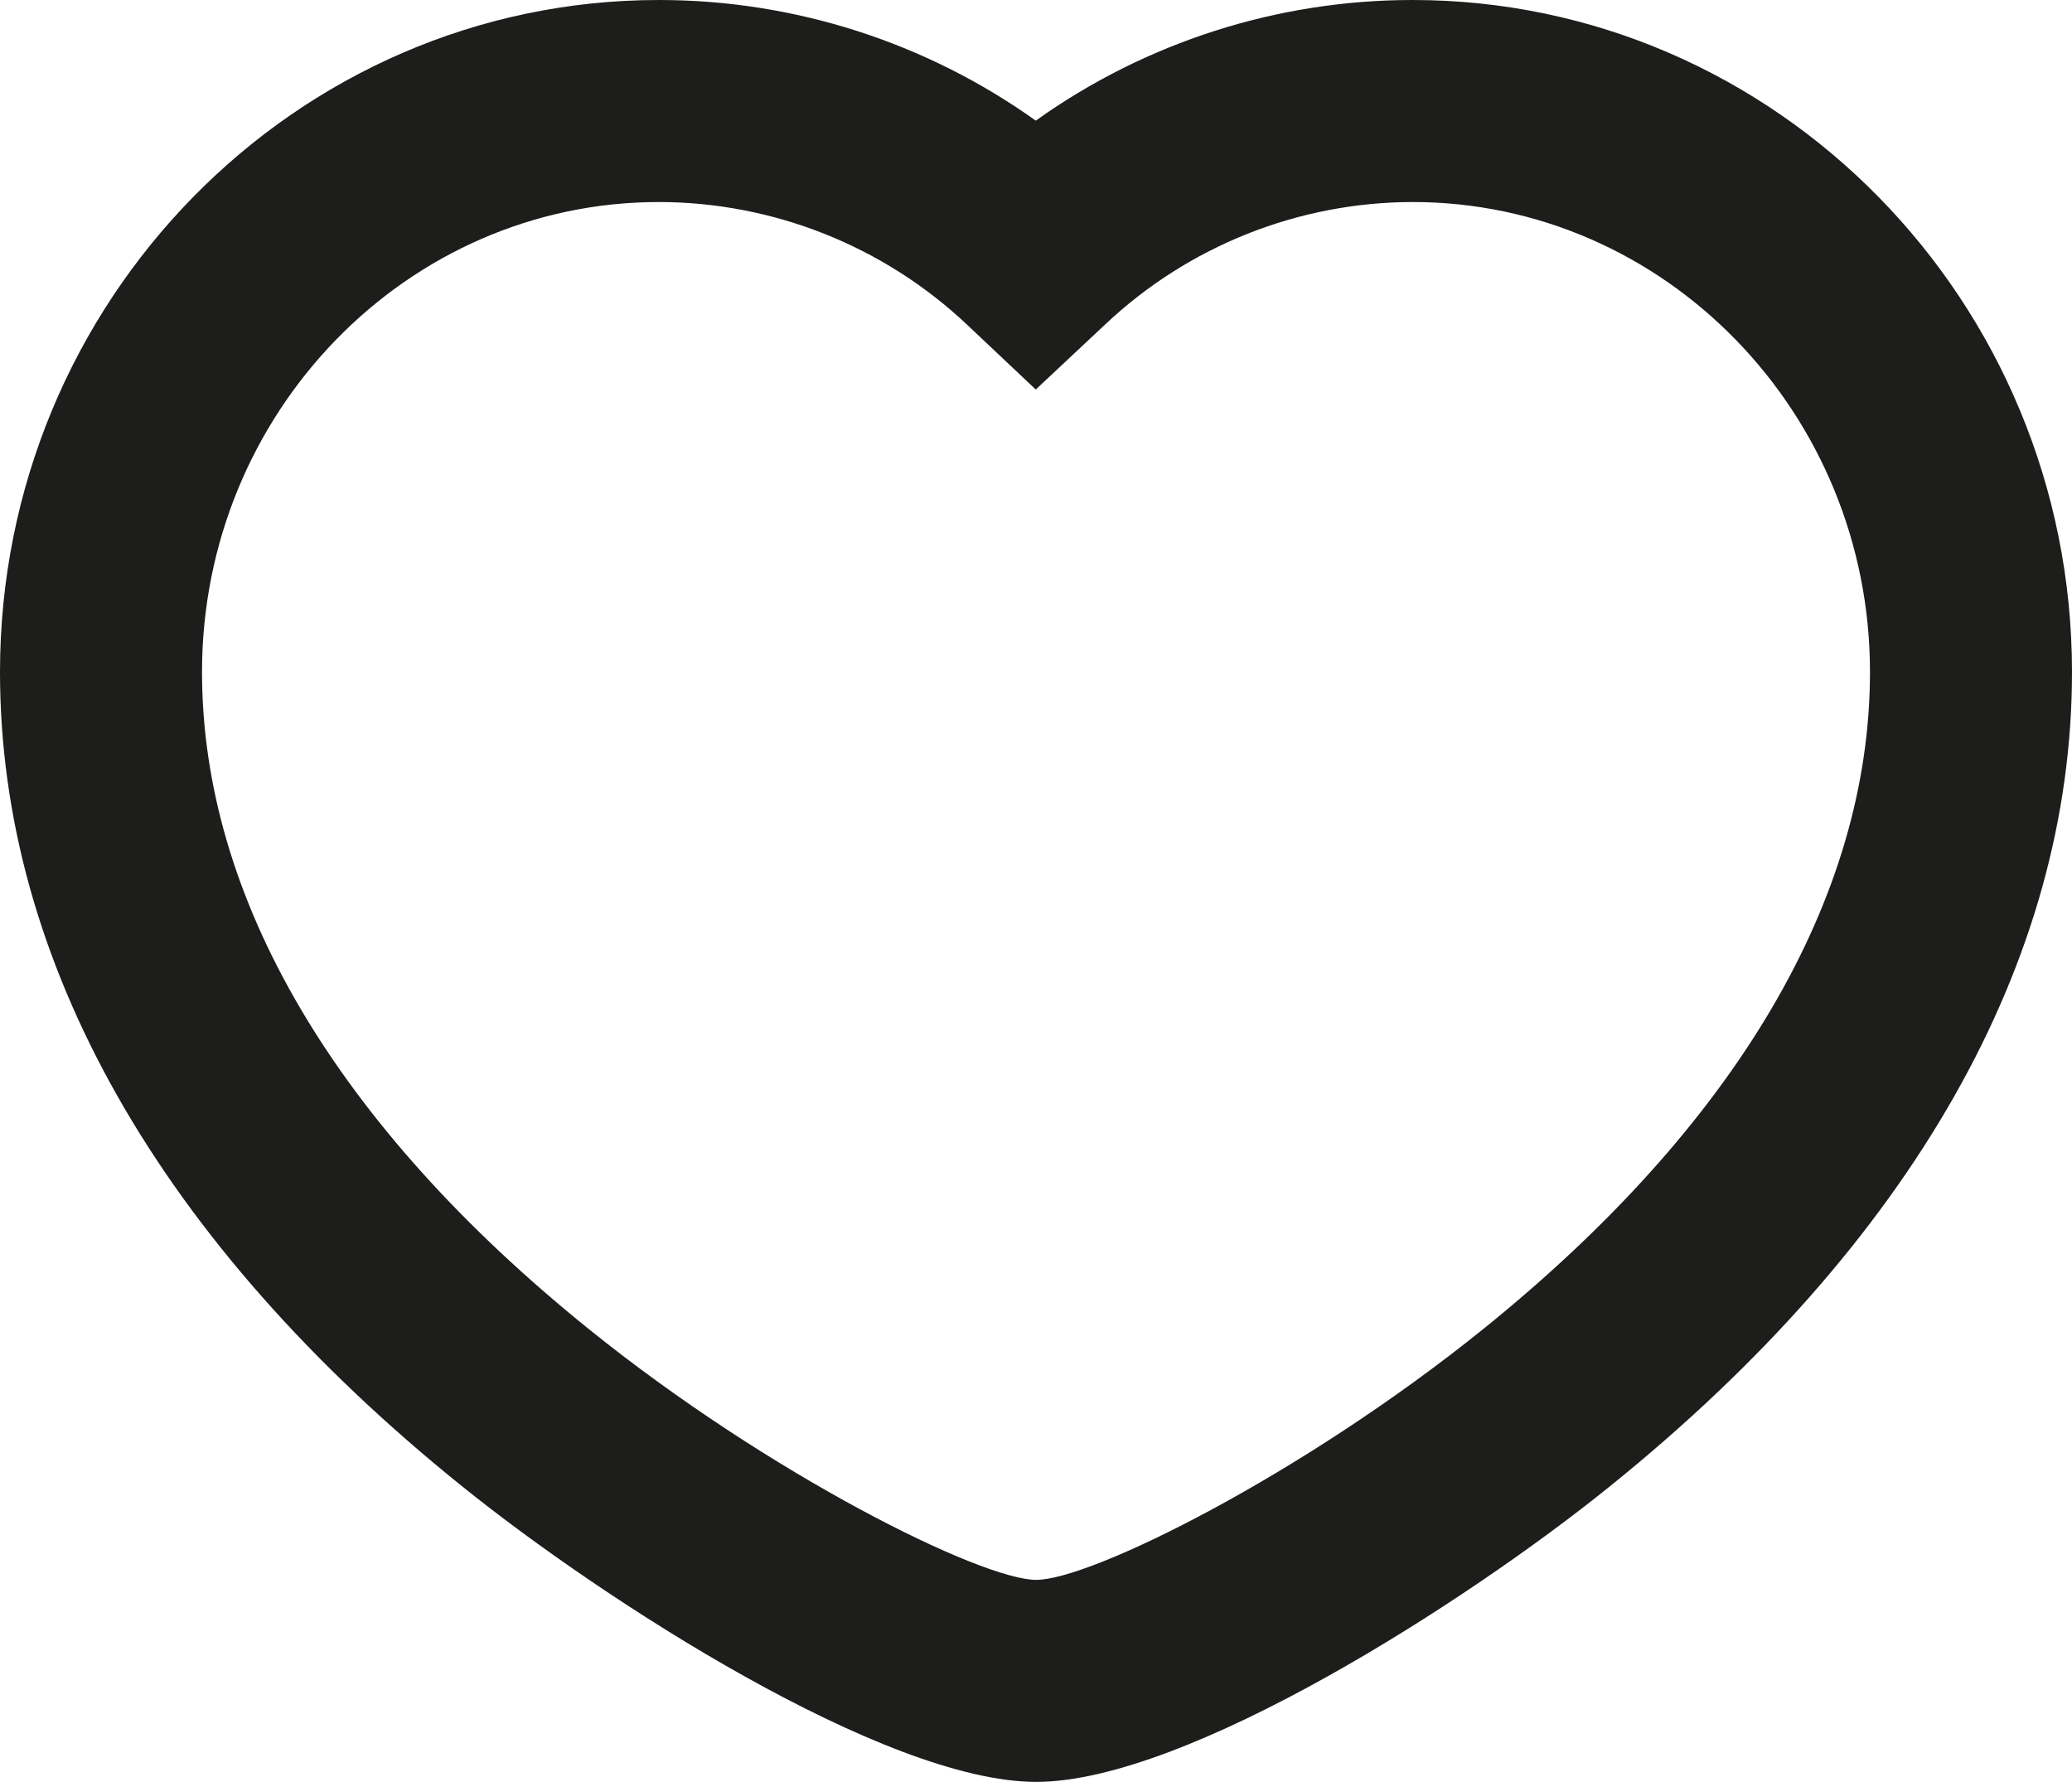
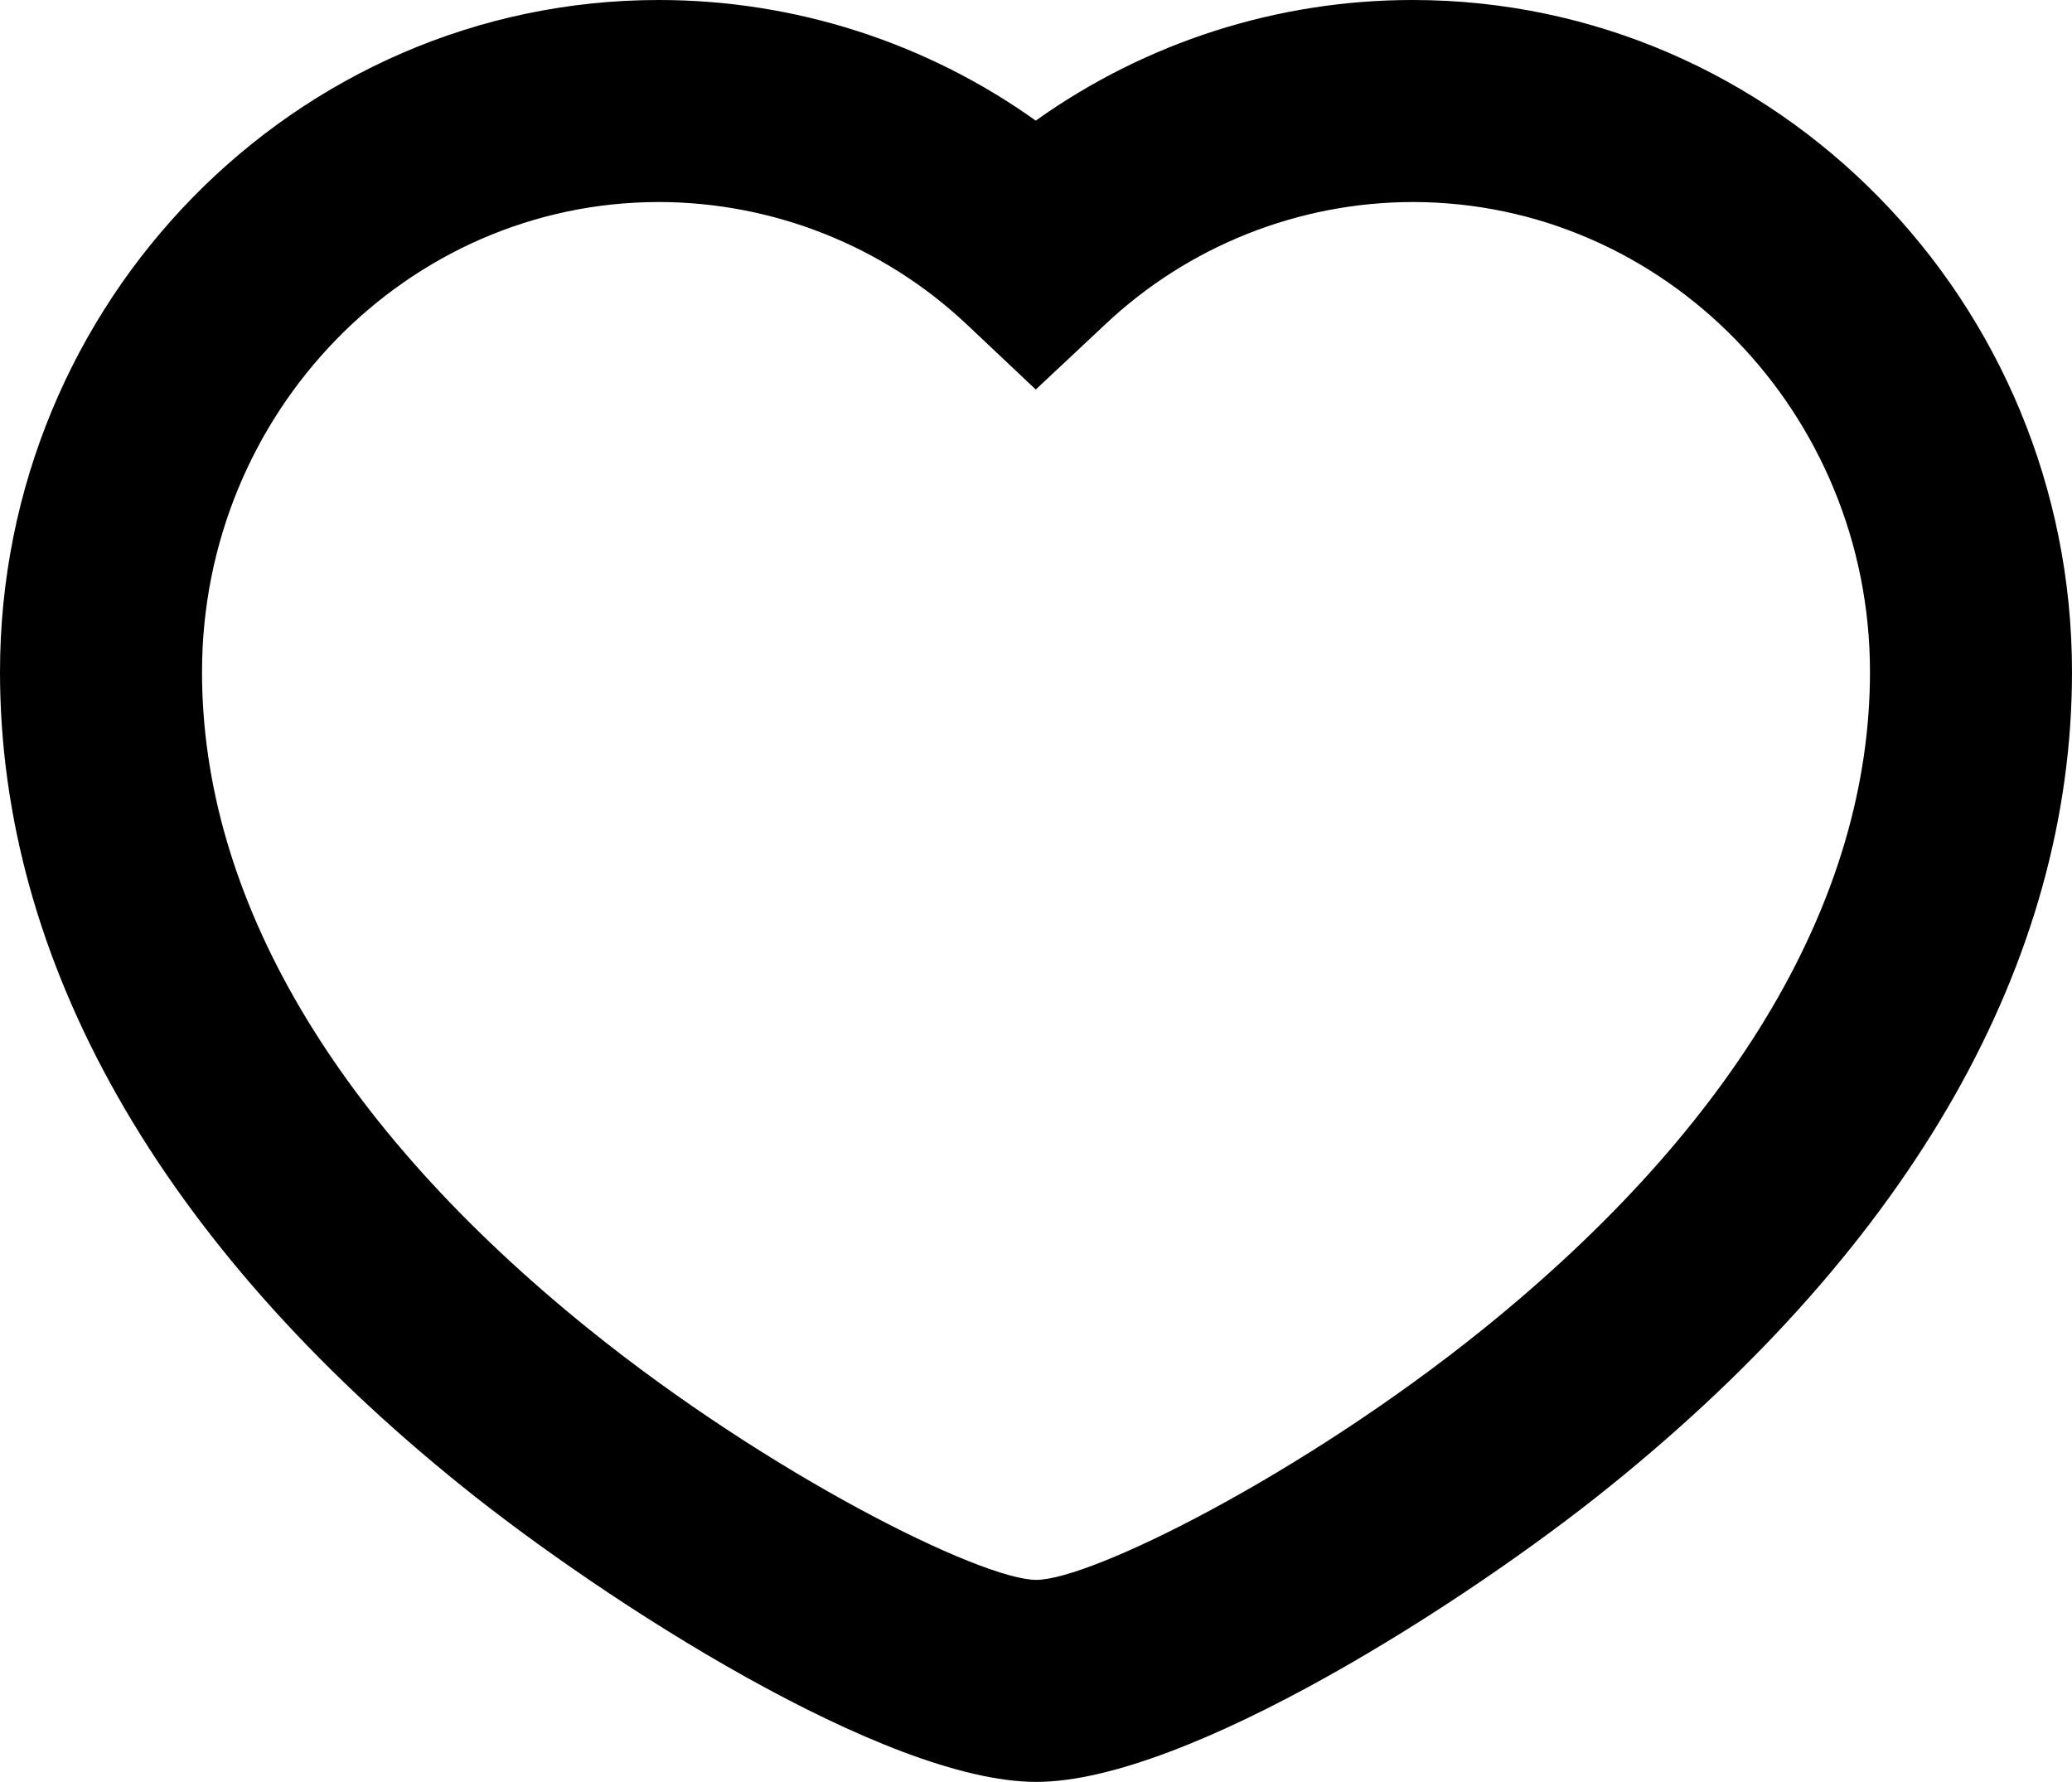
<svg xmlns="http://www.w3.org/2000/svg" width="427.7" height="367.8" viewBox="0 0 427.7 367.8">
-   <defs>
-     <style>.cls-1{fill:#1d1d1b;}</style>
-   </defs>
  <g id="Layer_2" data-name="Layer 2">
    <g id="Layer_1-2" data-name="Layer 1">
      <path class="cls-1" d="M213.9,367.8c-31.2,0-89.2-37.4-118.5-61C32.9,256.5,0,198.4,0,138.7,0,62.2,61,0,136,0a133.9,133.9,0,0,1,77.8,24.9A133.9,133.9,0,0,1,291.6,0c75,0,136.1,62.2,136.1,138.7,0,59.7-33,117.8-95.4,168.1C303.1,330.4,245,367.8,213.9,367.8ZM136,41.7c-52,0-94.3,43.5-94.3,97,0,46.6,27.6,93.5,79.8,135.6,37.3,30.1,81.1,51.8,92.4,51.8s55-21.7,92.3-51.8c52.2-42.1,79.8-89,79.8-135.6,0-53.5-42.4-97-94.4-97A92.7,92.7,0,0,0,228.1,67L213.8,80.4,199.6,67A92.9,92.9,0,0,0,136,41.7Z" />
    </g>
  </g>
</svg>
